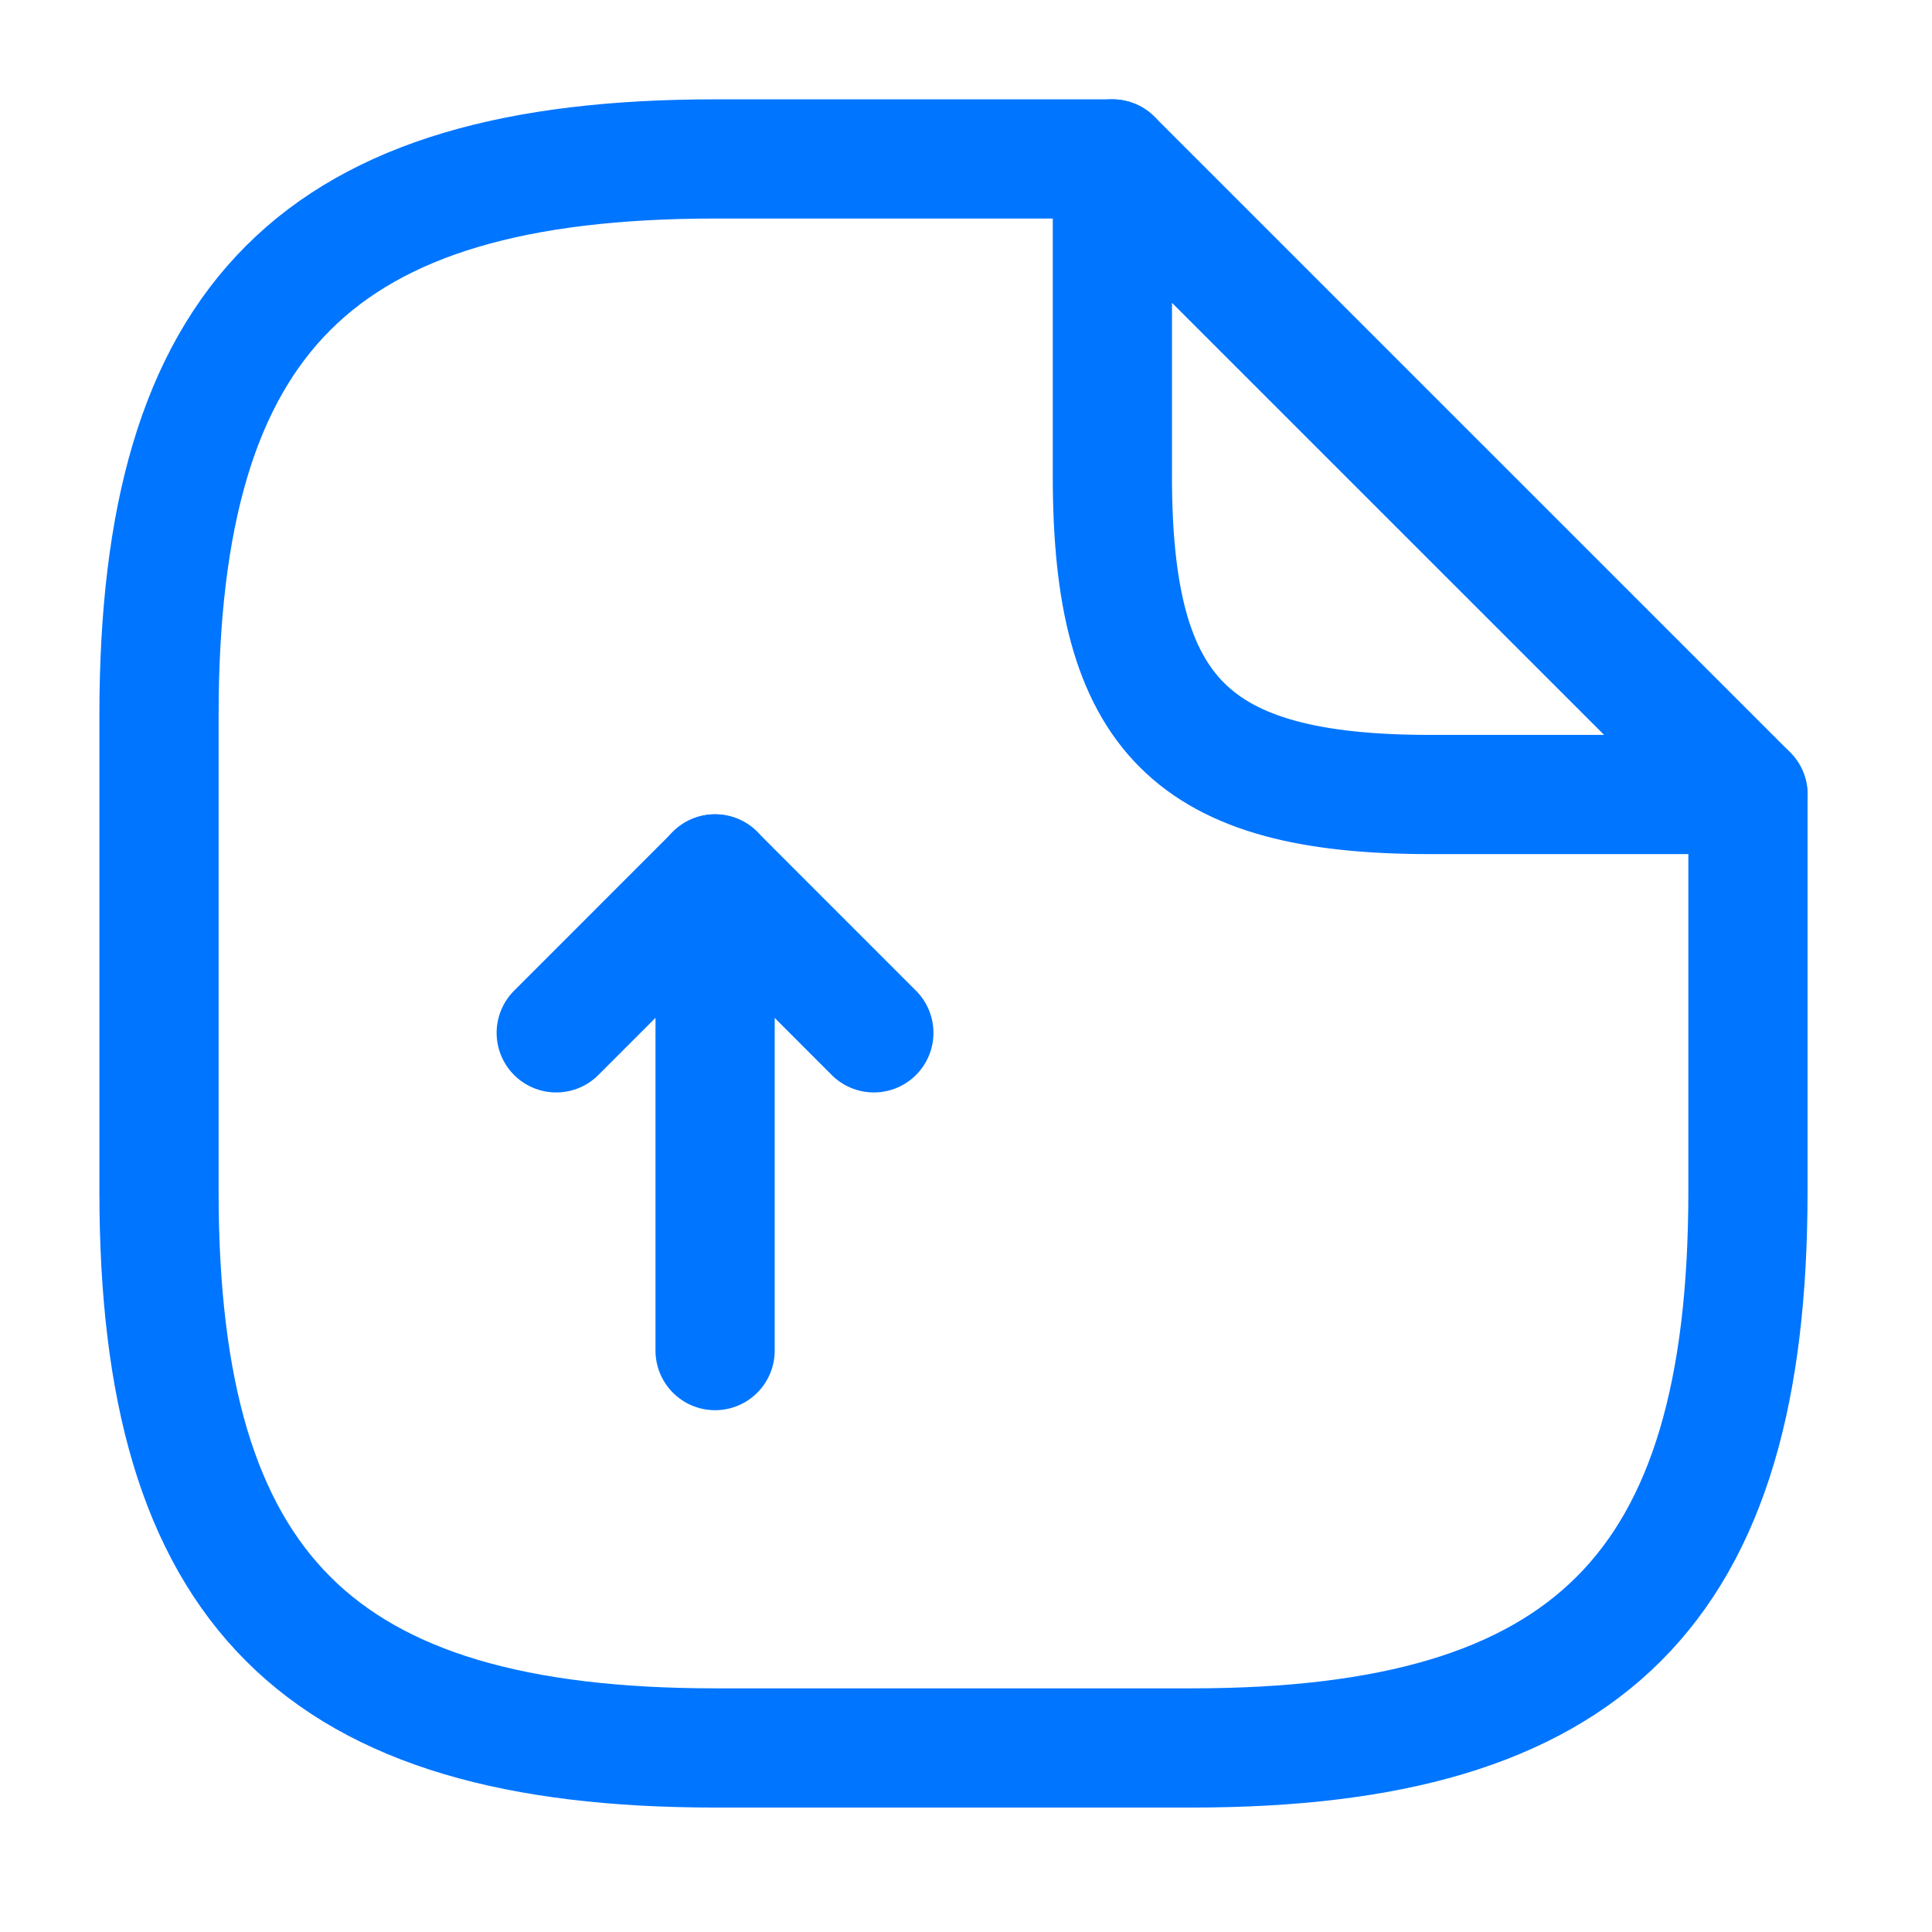
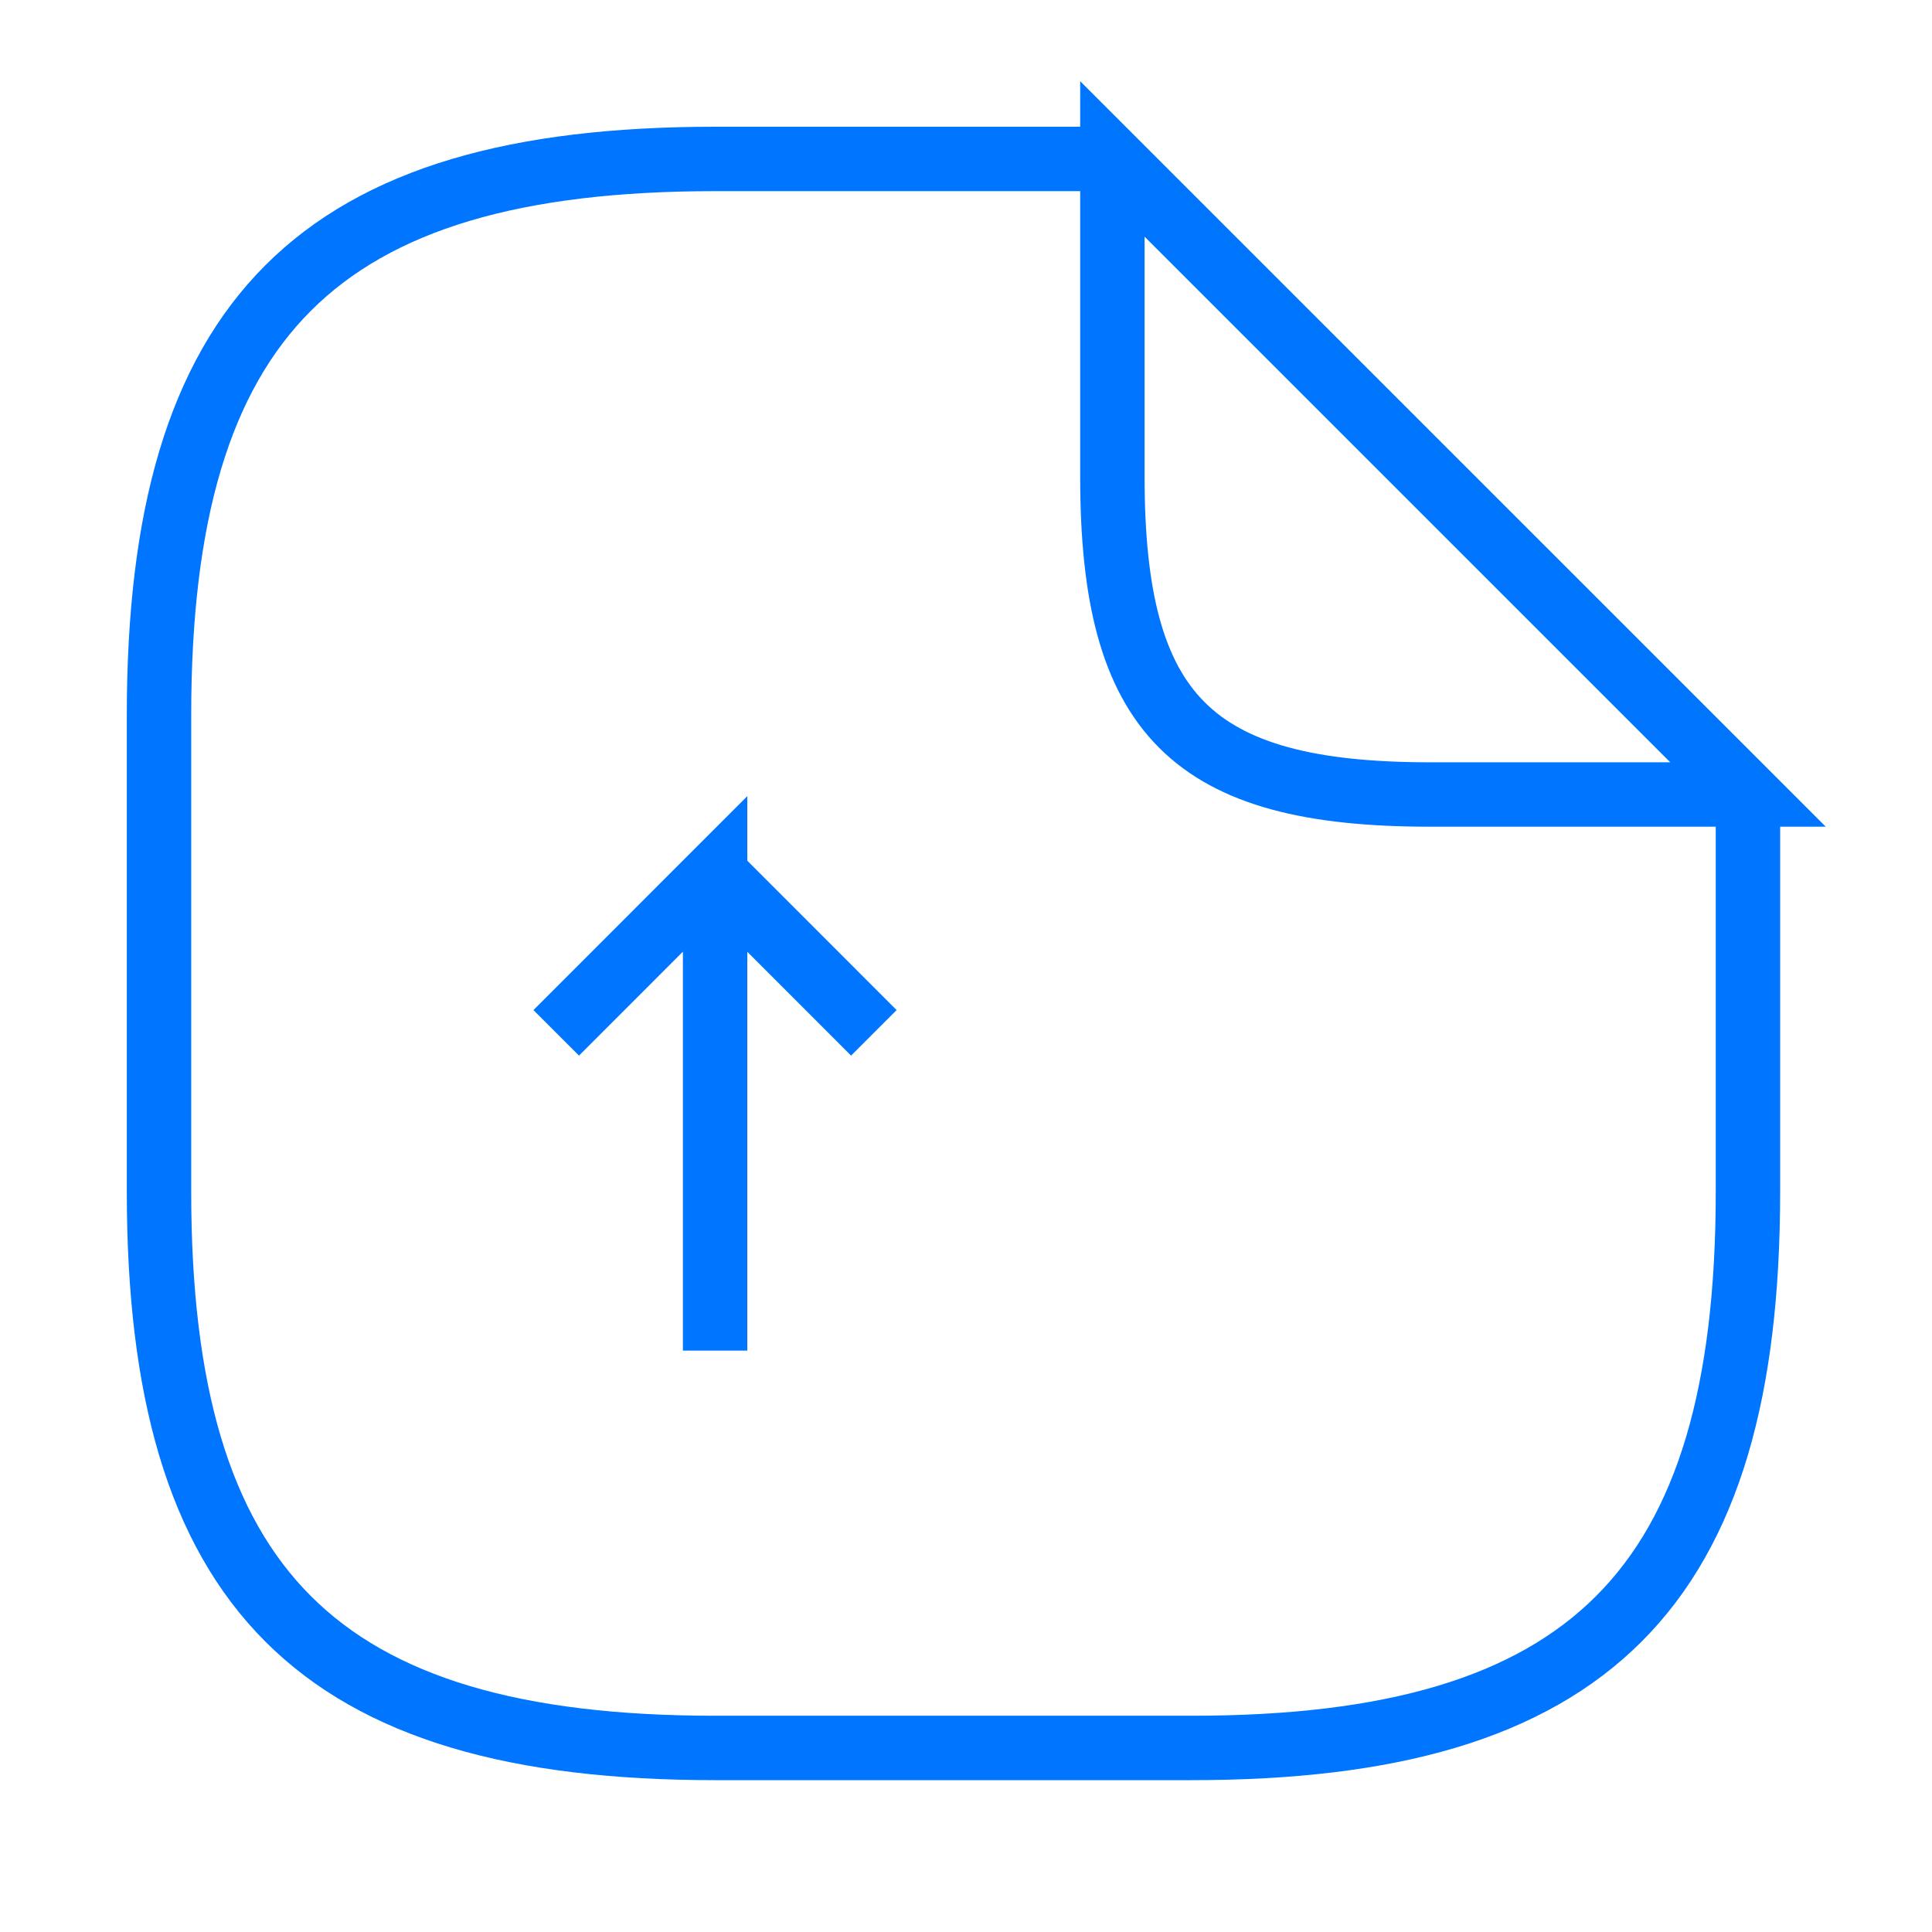
<svg xmlns="http://www.w3.org/2000/svg" width="30" height="30" viewBox="0 0 30 30" fill="none">
-   <path d="M11.104 20.972V13.57L8.637 16.038" stroke="#0075FF" stroke-width="1.851" stroke-linecap="round" stroke-linejoin="round" />
-   <path d="M11.102 13.57L13.569 16.038" stroke="#0075FF" stroke-width="1.851" stroke-linecap="round" stroke-linejoin="round" />
-   <path d="M27.142 12.337V18.506C27.142 24.674 24.675 27.142 18.507 27.142H11.105C4.936 27.142 2.469 24.674 2.469 18.506V11.104C2.469 4.935 4.936 2.468 11.105 2.468H17.273" stroke="#0075FF" stroke-width="1.851" stroke-linecap="round" stroke-linejoin="round" />
-   <path d="M27.143 12.337H22.208C18.507 12.337 17.273 11.104 17.273 7.403V2.468L27.143 12.337Z" stroke="#0075FF" stroke-width="1.851" stroke-linecap="round" stroke-linejoin="round" />
+   <path d="M11.104 20.972V13.57L8.637 16.038" stroke="#0075FF" strokeWidth="1.851" strokeLinecap="round" strokeLinejoin="round" />
+   <path d="M11.102 13.57L13.569 16.038" stroke="#0075FF" strokeWidth="1.851" strokeLinecap="round" strokeLinejoin="round" />
+   <path d="M27.142 12.337V18.506C27.142 24.674 24.675 27.142 18.507 27.142H11.105C4.936 27.142 2.469 24.674 2.469 18.506V11.104C2.469 4.935 4.936 2.468 11.105 2.468H17.273" stroke="#0075FF" strokeWidth="1.851" strokeLinecap="round" strokeLinejoin="round" />
+   <path d="M27.143 12.337H22.208C18.507 12.337 17.273 11.104 17.273 7.403V2.468L27.143 12.337Z" stroke="#0075FF" strokeWidth="1.851" strokeLinecap="round" strokeLinejoin="round" />
</svg>
